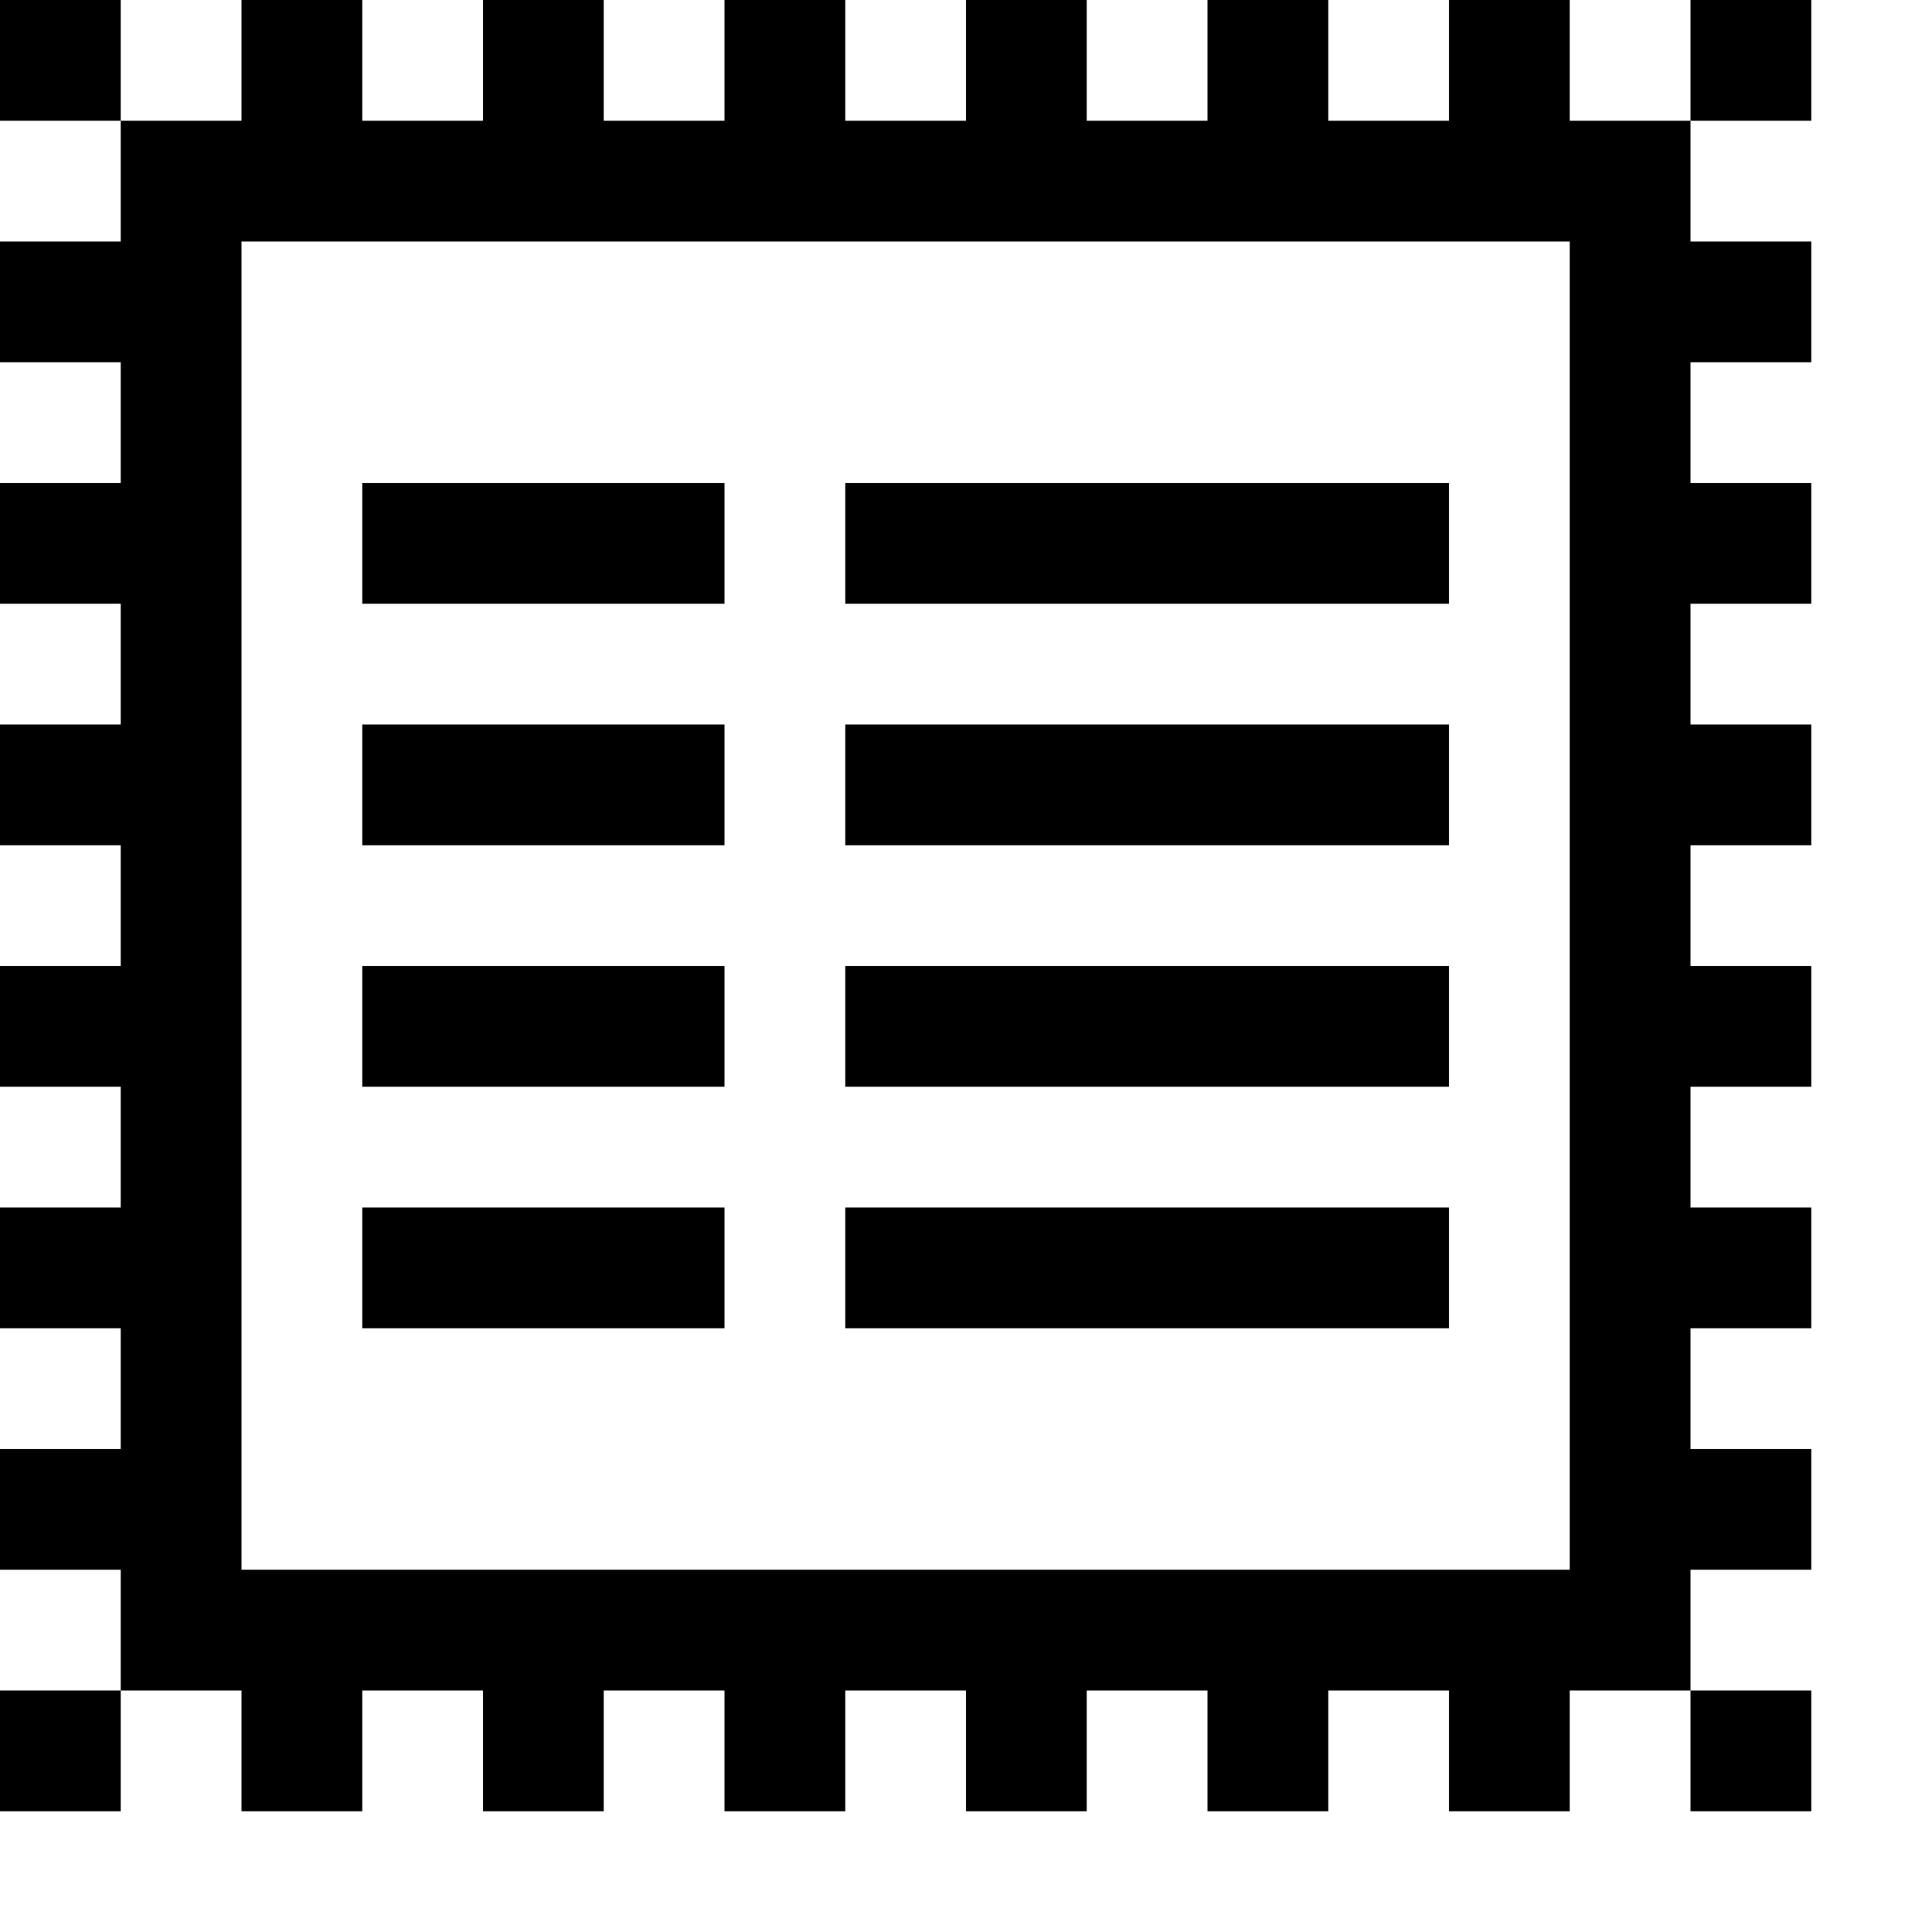
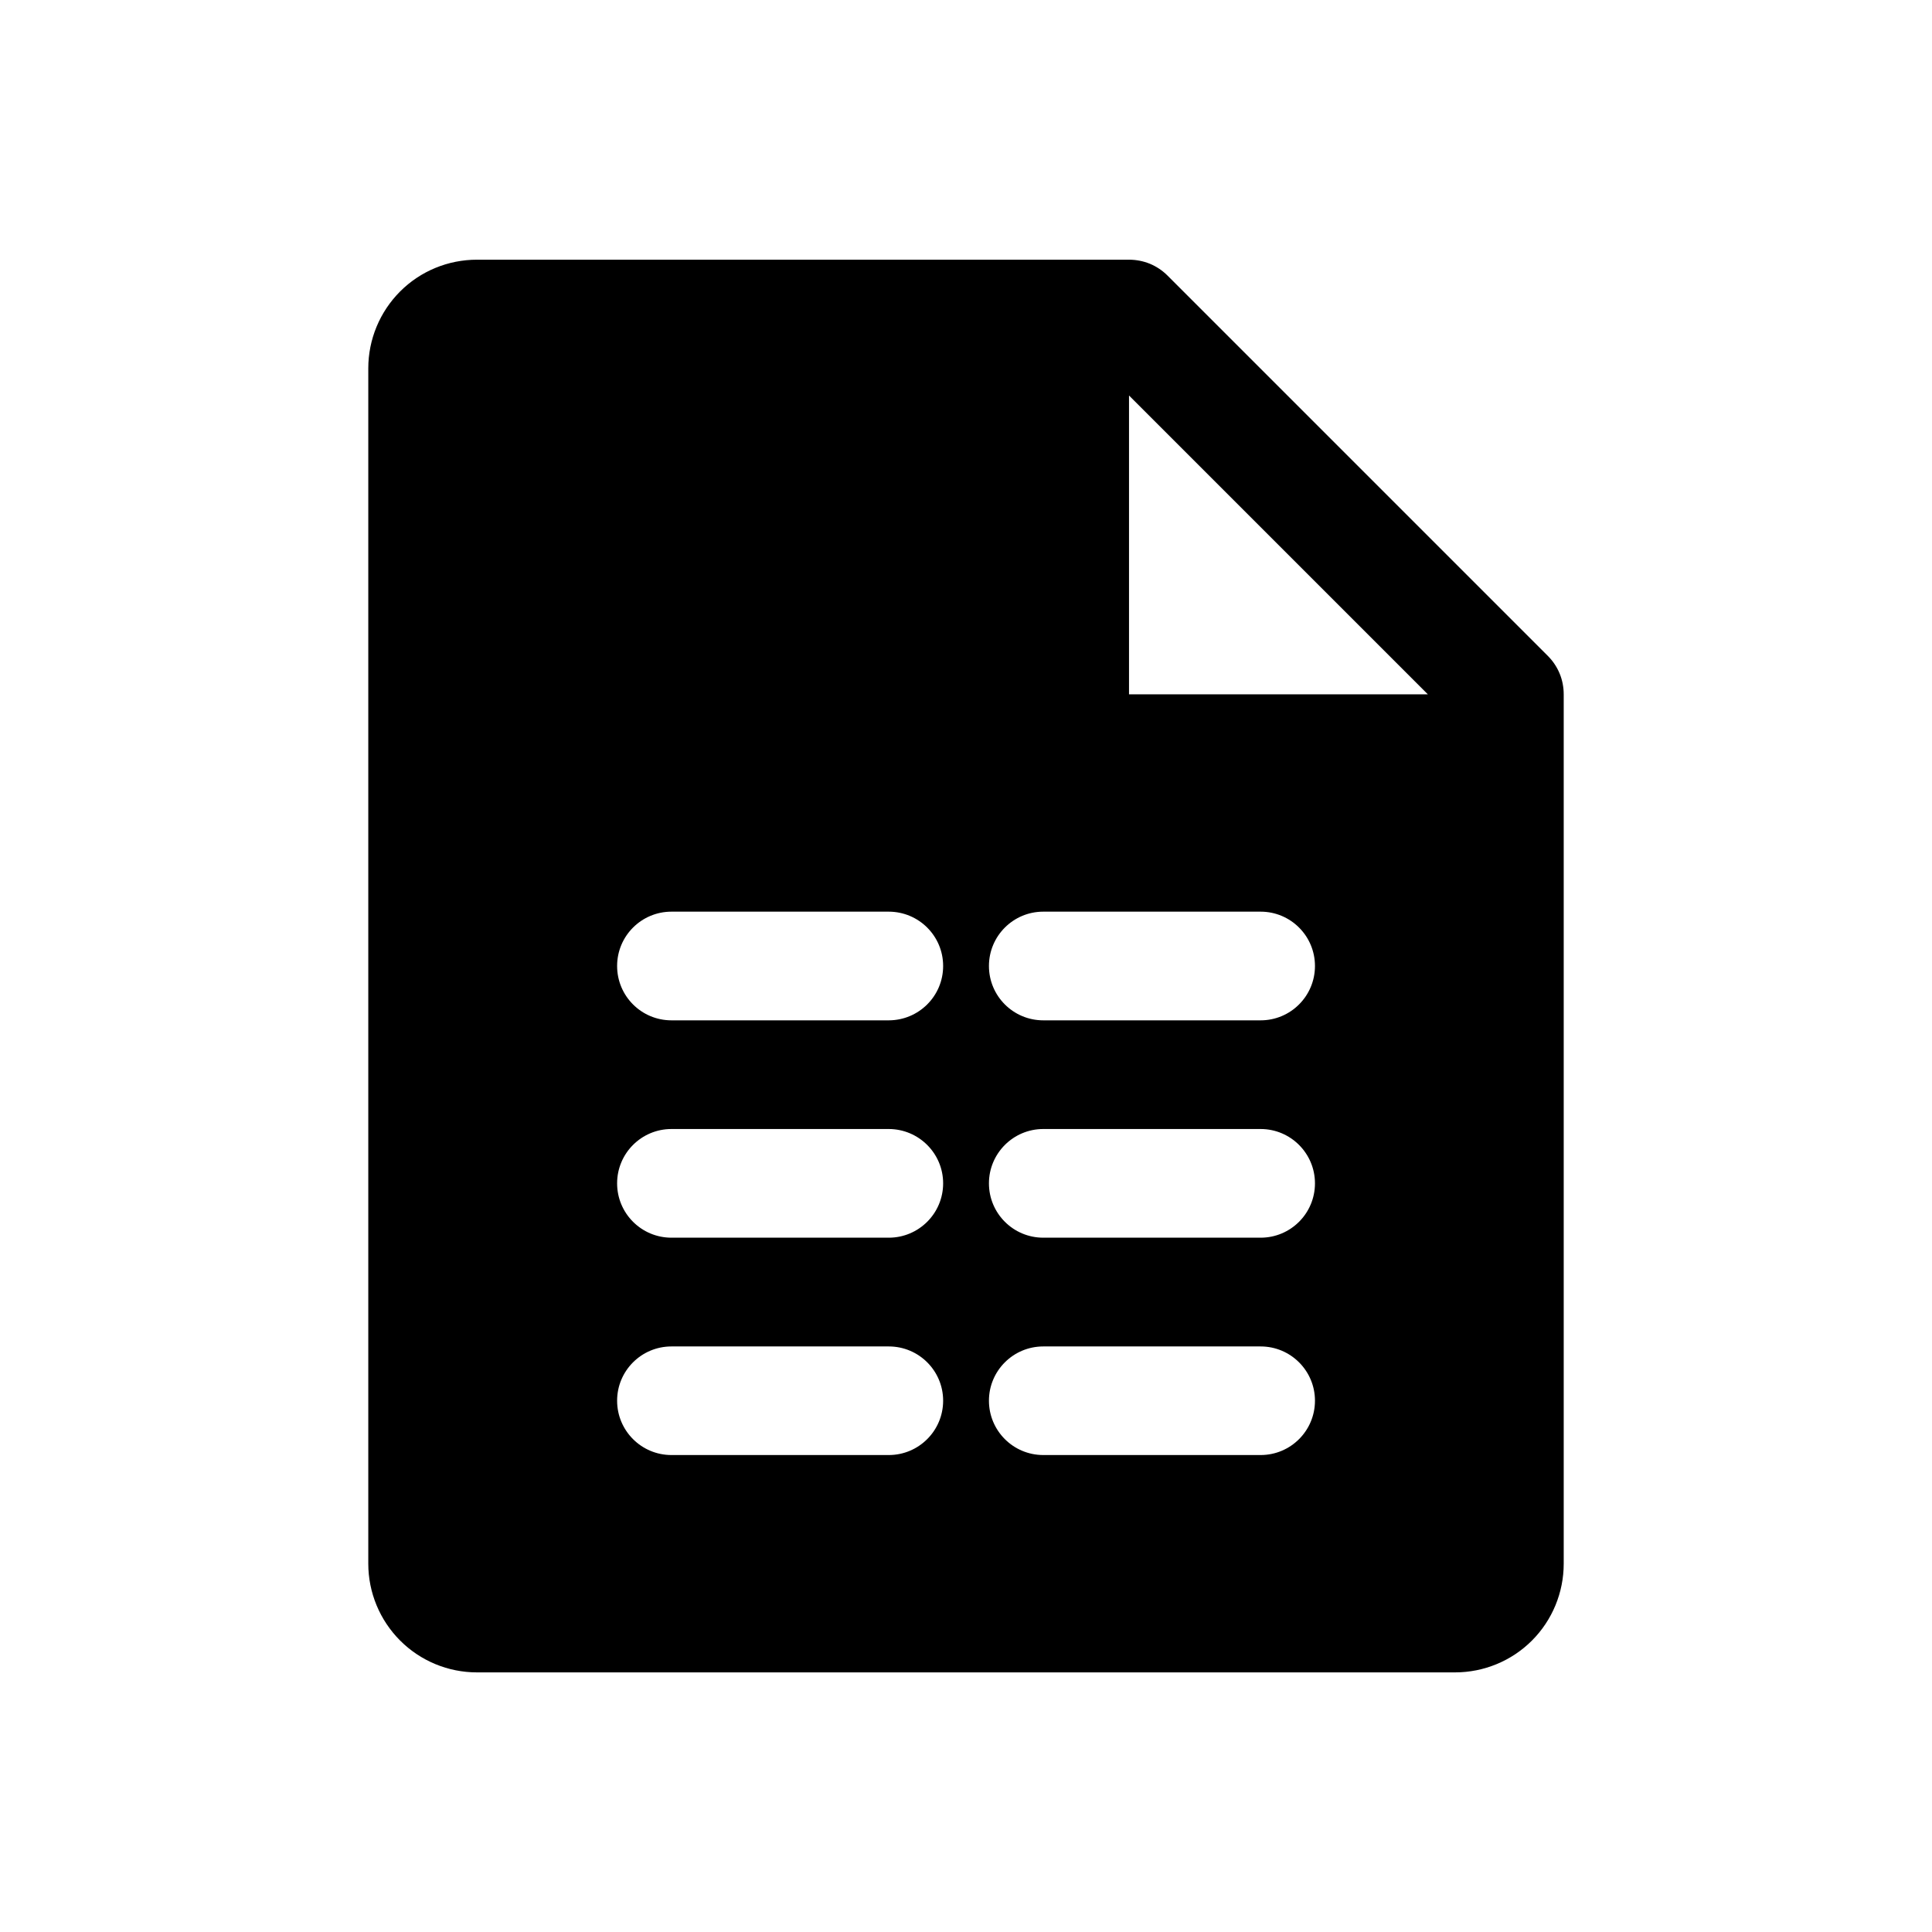
- <svg xmlns="http://www.w3.org/2000/svg" width="512" height="512" viewBox="0 0 512 512">
-   <path d="M416 32V0h-32v32h-32V0h-32v32h-32V0h-32v32h-32V0h-32v32h-32V0h-32v32H96V0H64v32H32v32H0v32h32v32H0v32h32v32H0v32h32v32H0v32h32v32H0v32h32v32H0v32h32v32h32v32h32v-32h32v32h32v-32h32v32h32v-32h32v32h32v-32h32v32h32v-32h32v32h32v-32h32v-32h32v-32h-32v-32h32v-32h-32v-32h32v-32h-32v-32h32v-32h-32v-32h32v-32h-32V96h32V64h-32V32h-32zm0 384H64V64h352v352zm32 64v-32h32v32h-32zm32-448h-32V0h32v32zM0 448h32v32H0v-32zM32 0v32H0V0h32zm160 128H96v32h96v-32zm192 0H224v32h160v-32zm0 64H224v32h160v-32zm0 64H224v32h160v-32zm0 64H224v32h160v-32zm-192 0H96v32h96v-32zm0-64H96v32h96v-32zm0-64H96v32h96v-32z" />
+ <svg xmlns="http://www.w3.org/2000/svg" width="24" height="24" viewBox="0 0 24 24" fill="none">
+   <path d="M14.025 3.226C14.114 3.226 14.201 3.243 14.283 3.276C14.365 3.31 14.44 3.36 14.503 3.423L19.227 8.147C19.29 8.21 19.34 8.284 19.374 8.366C19.408 8.448 19.425 8.536 19.425 8.625V19.425C19.425 19.783 19.283 20.127 19.03 20.38C18.777 20.633 18.433 20.775 18.075 20.775H5.925C5.567 20.775 5.224 20.633 4.971 20.38C4.718 20.127 4.575 19.783 4.575 19.425V4.575C4.575 4.217 4.718 3.873 4.971 3.62C5.224 3.367 5.567 3.226 5.925 3.226H14.025ZM8.341 16.726C7.968 16.726 7.666 17.028 7.666 17.4C7.666 17.773 7.968 18.075 8.341 18.075H11.041C11.413 18.075 11.716 17.773 11.716 17.4C11.716 17.028 11.414 16.726 11.041 16.726H8.341ZM12.96 16.726C12.587 16.726 12.285 17.028 12.285 17.4C12.285 17.773 12.587 18.075 12.96 18.075H15.66C16.033 18.075 16.335 17.773 16.335 17.4C16.335 17.028 16.033 16.726 15.66 16.726H12.96ZM8.341 14.025C7.968 14.025 7.666 14.327 7.666 14.7C7.666 15.073 7.968 15.375 8.341 15.375H11.041C11.413 15.375 11.716 15.073 11.716 14.7C11.716 14.328 11.414 14.026 11.041 14.025H8.341ZM12.96 14.025C12.587 14.025 12.285 14.328 12.285 14.7C12.285 15.073 12.587 15.375 12.96 15.375H15.66C16.033 15.375 16.335 15.073 16.335 14.7C16.335 14.328 16.033 14.025 15.66 14.025H12.96ZM8.341 11.325C7.968 11.325 7.666 11.627 7.666 12C7.666 12.373 7.968 12.675 8.341 12.675H11.041C11.414 12.674 11.716 12.373 11.716 12C11.716 11.627 11.414 11.326 11.041 11.325H8.341ZM12.96 11.325C12.587 11.325 12.285 11.627 12.285 12C12.285 12.373 12.587 12.675 12.96 12.675H15.66C16.033 12.675 16.335 12.373 16.335 12C16.335 11.627 16.033 11.325 15.66 11.325H12.96ZM14.025 8.625H17.737L14.025 4.913V8.625Z" fill="black" />
</svg>
